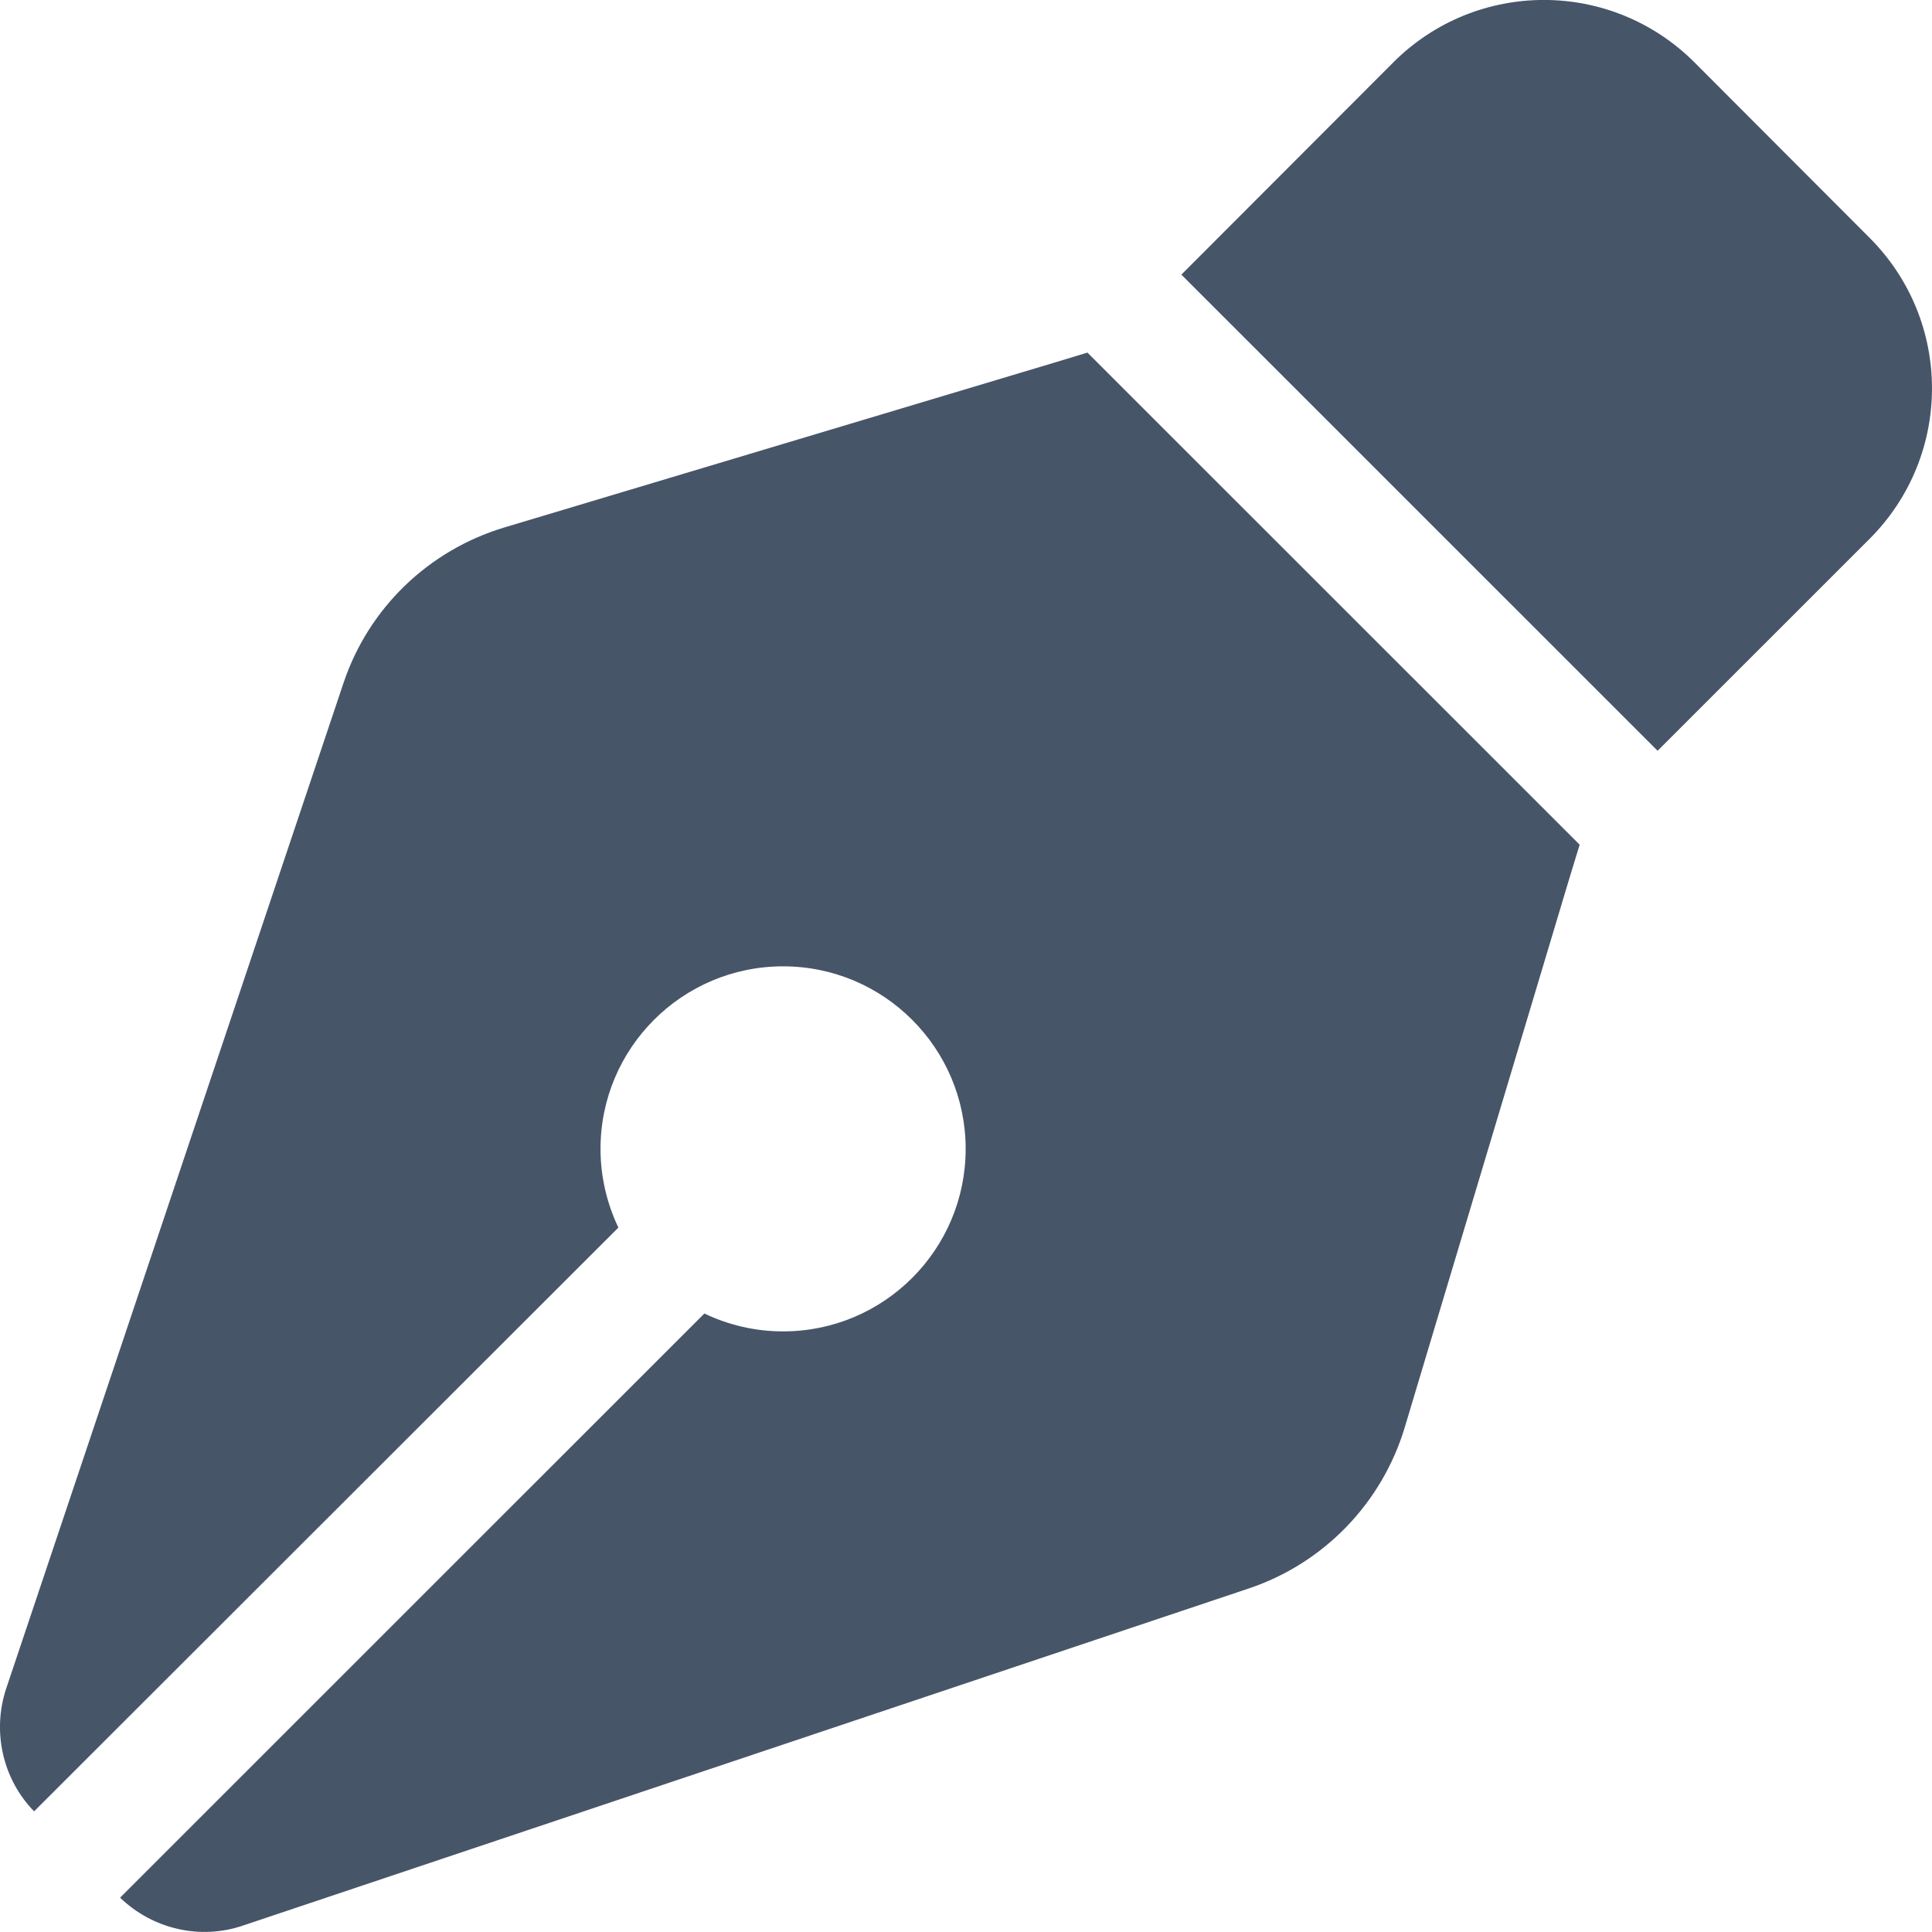
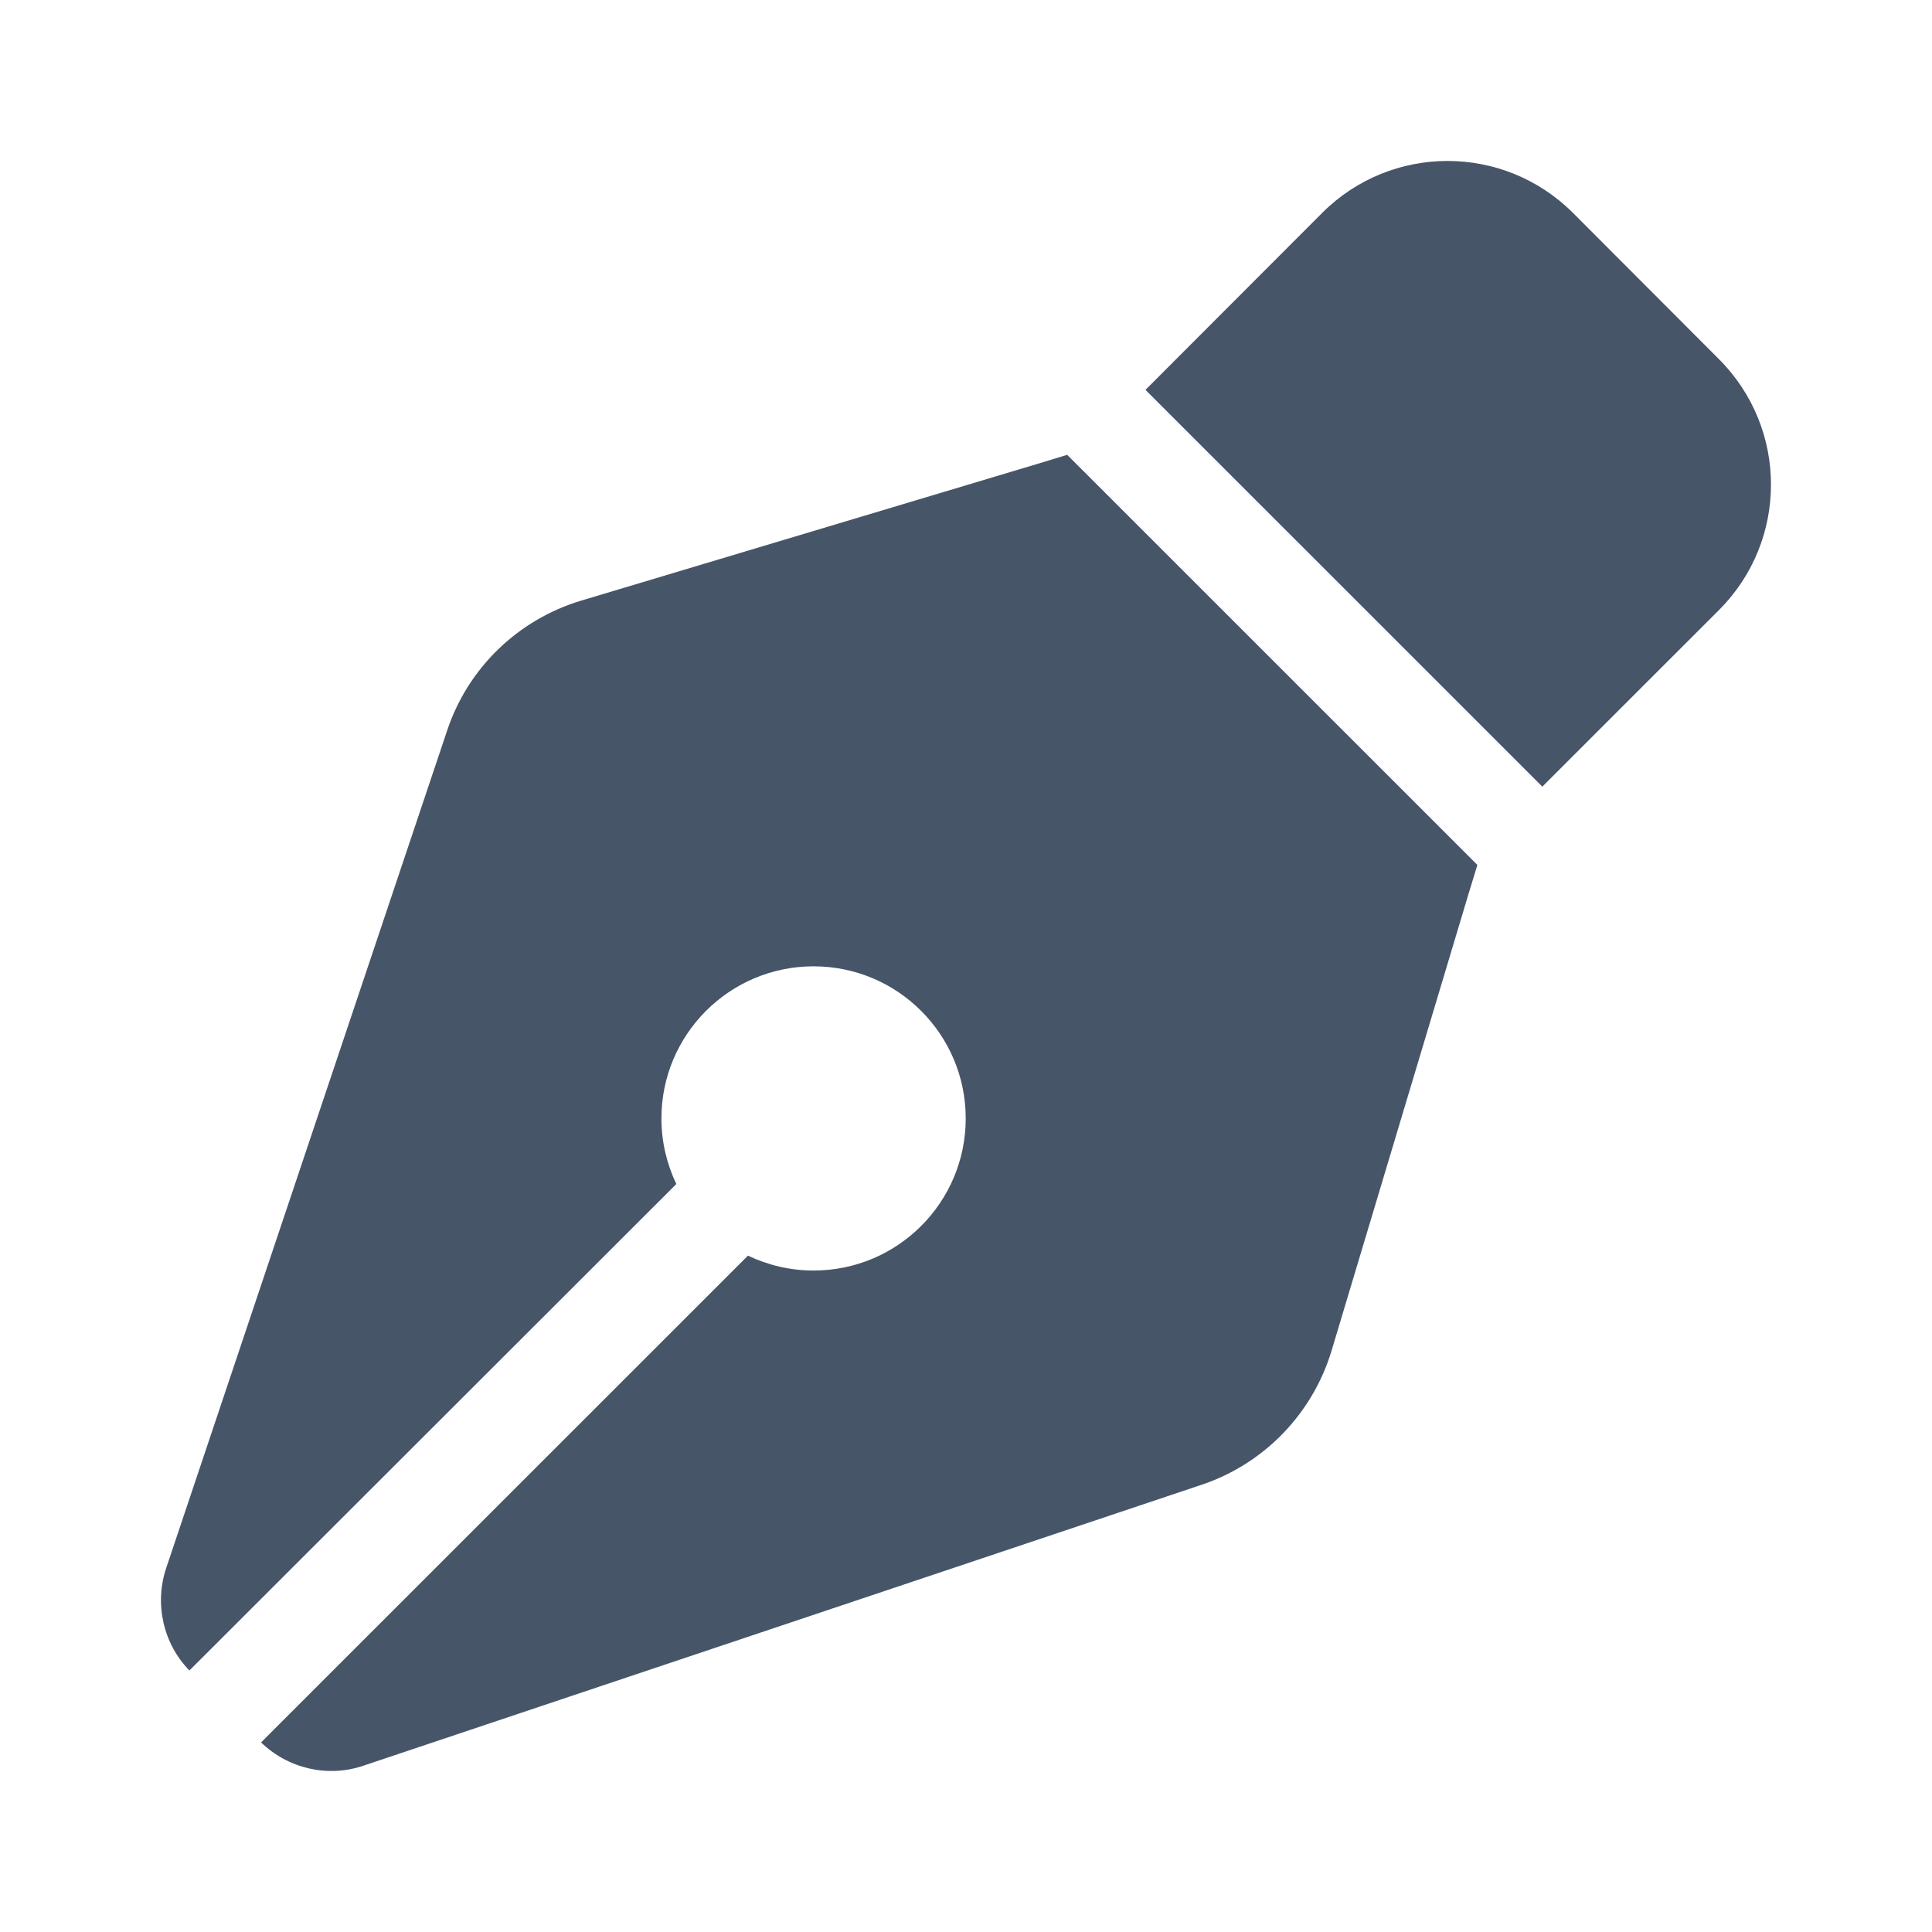
- <svg xmlns="http://www.w3.org/2000/svg" fill="none" height="40" viewBox="0 0 40 40" width="40">
-   <path d="m28.846 1.293-4.387 4.393 9.86 9.858 4.387-4.386c1.725-1.724 1.725-4.511 0-6.236l-3.623-3.63c-1.725-1.724-4.513-1.724-6.237 0zm-6.332 6.007-.725.22-11.349 3.401c-1.567.472-2.812 1.669-3.331 3.228l-6.978 20.802c-.299.89-.079 1.882.575 2.551l12.097-12.086c-.236-.496-.37-1.047-.37-1.63 0-2.086 1.693-3.779 3.78-3.779s3.78 1.693 3.78 3.779c0 2.087-1.693 3.779-3.78 3.779-.583 0-1.134-.134-1.63-.37l-12.097 12.094c.677.653 1.662.882 2.552.575l20.815-6.976c1.552-.52 2.756-1.764 3.229-3.33l3.402-11.346.221-.724z" fill="#475569" />
+ <svg xmlns="http://www.w3.org/2000/svg" fill="none" height="48" viewBox="0 0 48 48" width="48">
+   <path d="m32.846 5.293-4.387 4.393 9.86 9.858 4.387-4.386c1.725-1.724 1.725-4.511 0-6.236l-3.623-3.63c-1.725-1.724-4.513-1.724-6.237 0zm-6.332 6.007-.725.221-11.349 3.401c-1.567.472-2.812 1.669-3.331 3.228l-6.978 20.802c-.299.89-.079 1.882.575 2.551l12.097-12.086c-.236-.496-.37-1.047-.37-1.63 0-2.086 1.693-3.779 3.78-3.779s3.78 1.693 3.78 3.779c0 2.087-1.693 3.779-3.78 3.779-.583 0-1.134-.134-1.63-.37l-12.097 12.094c.677.653 1.662.882 2.552.575l20.815-6.976c1.552-.52 2.756-1.764 3.229-3.33l3.402-11.346.221-.724z" fill="#475569" />
</svg>
